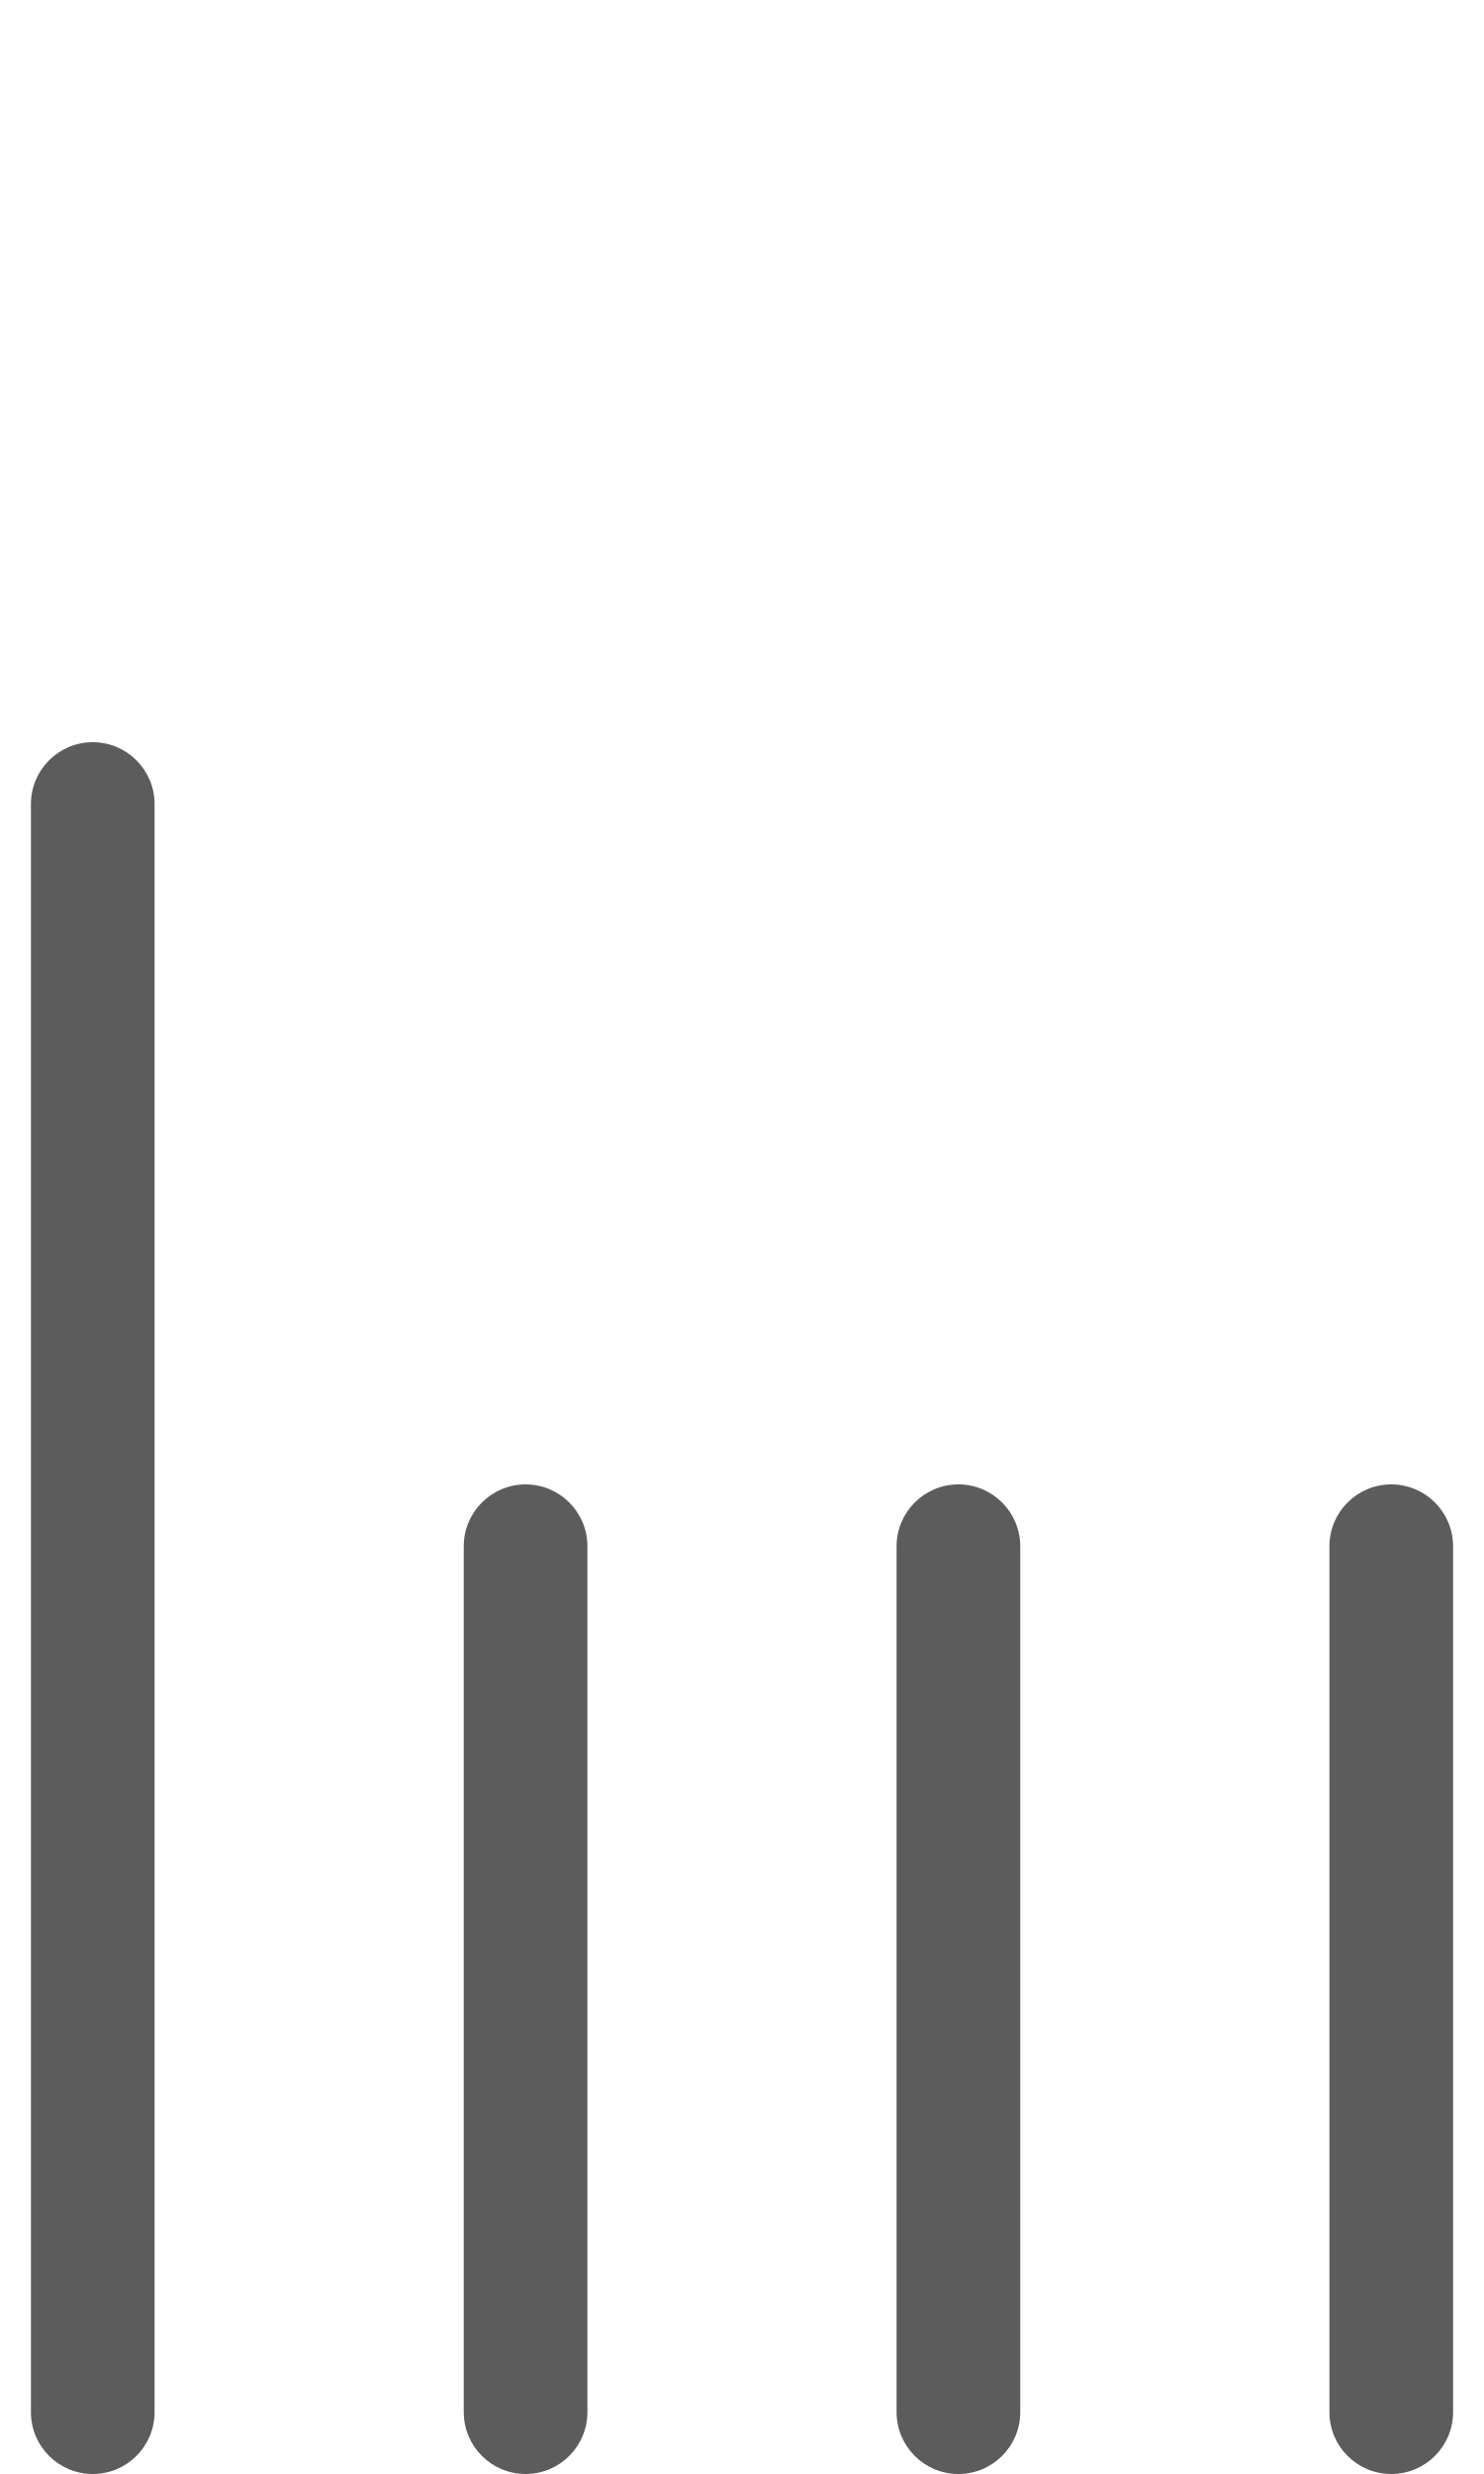
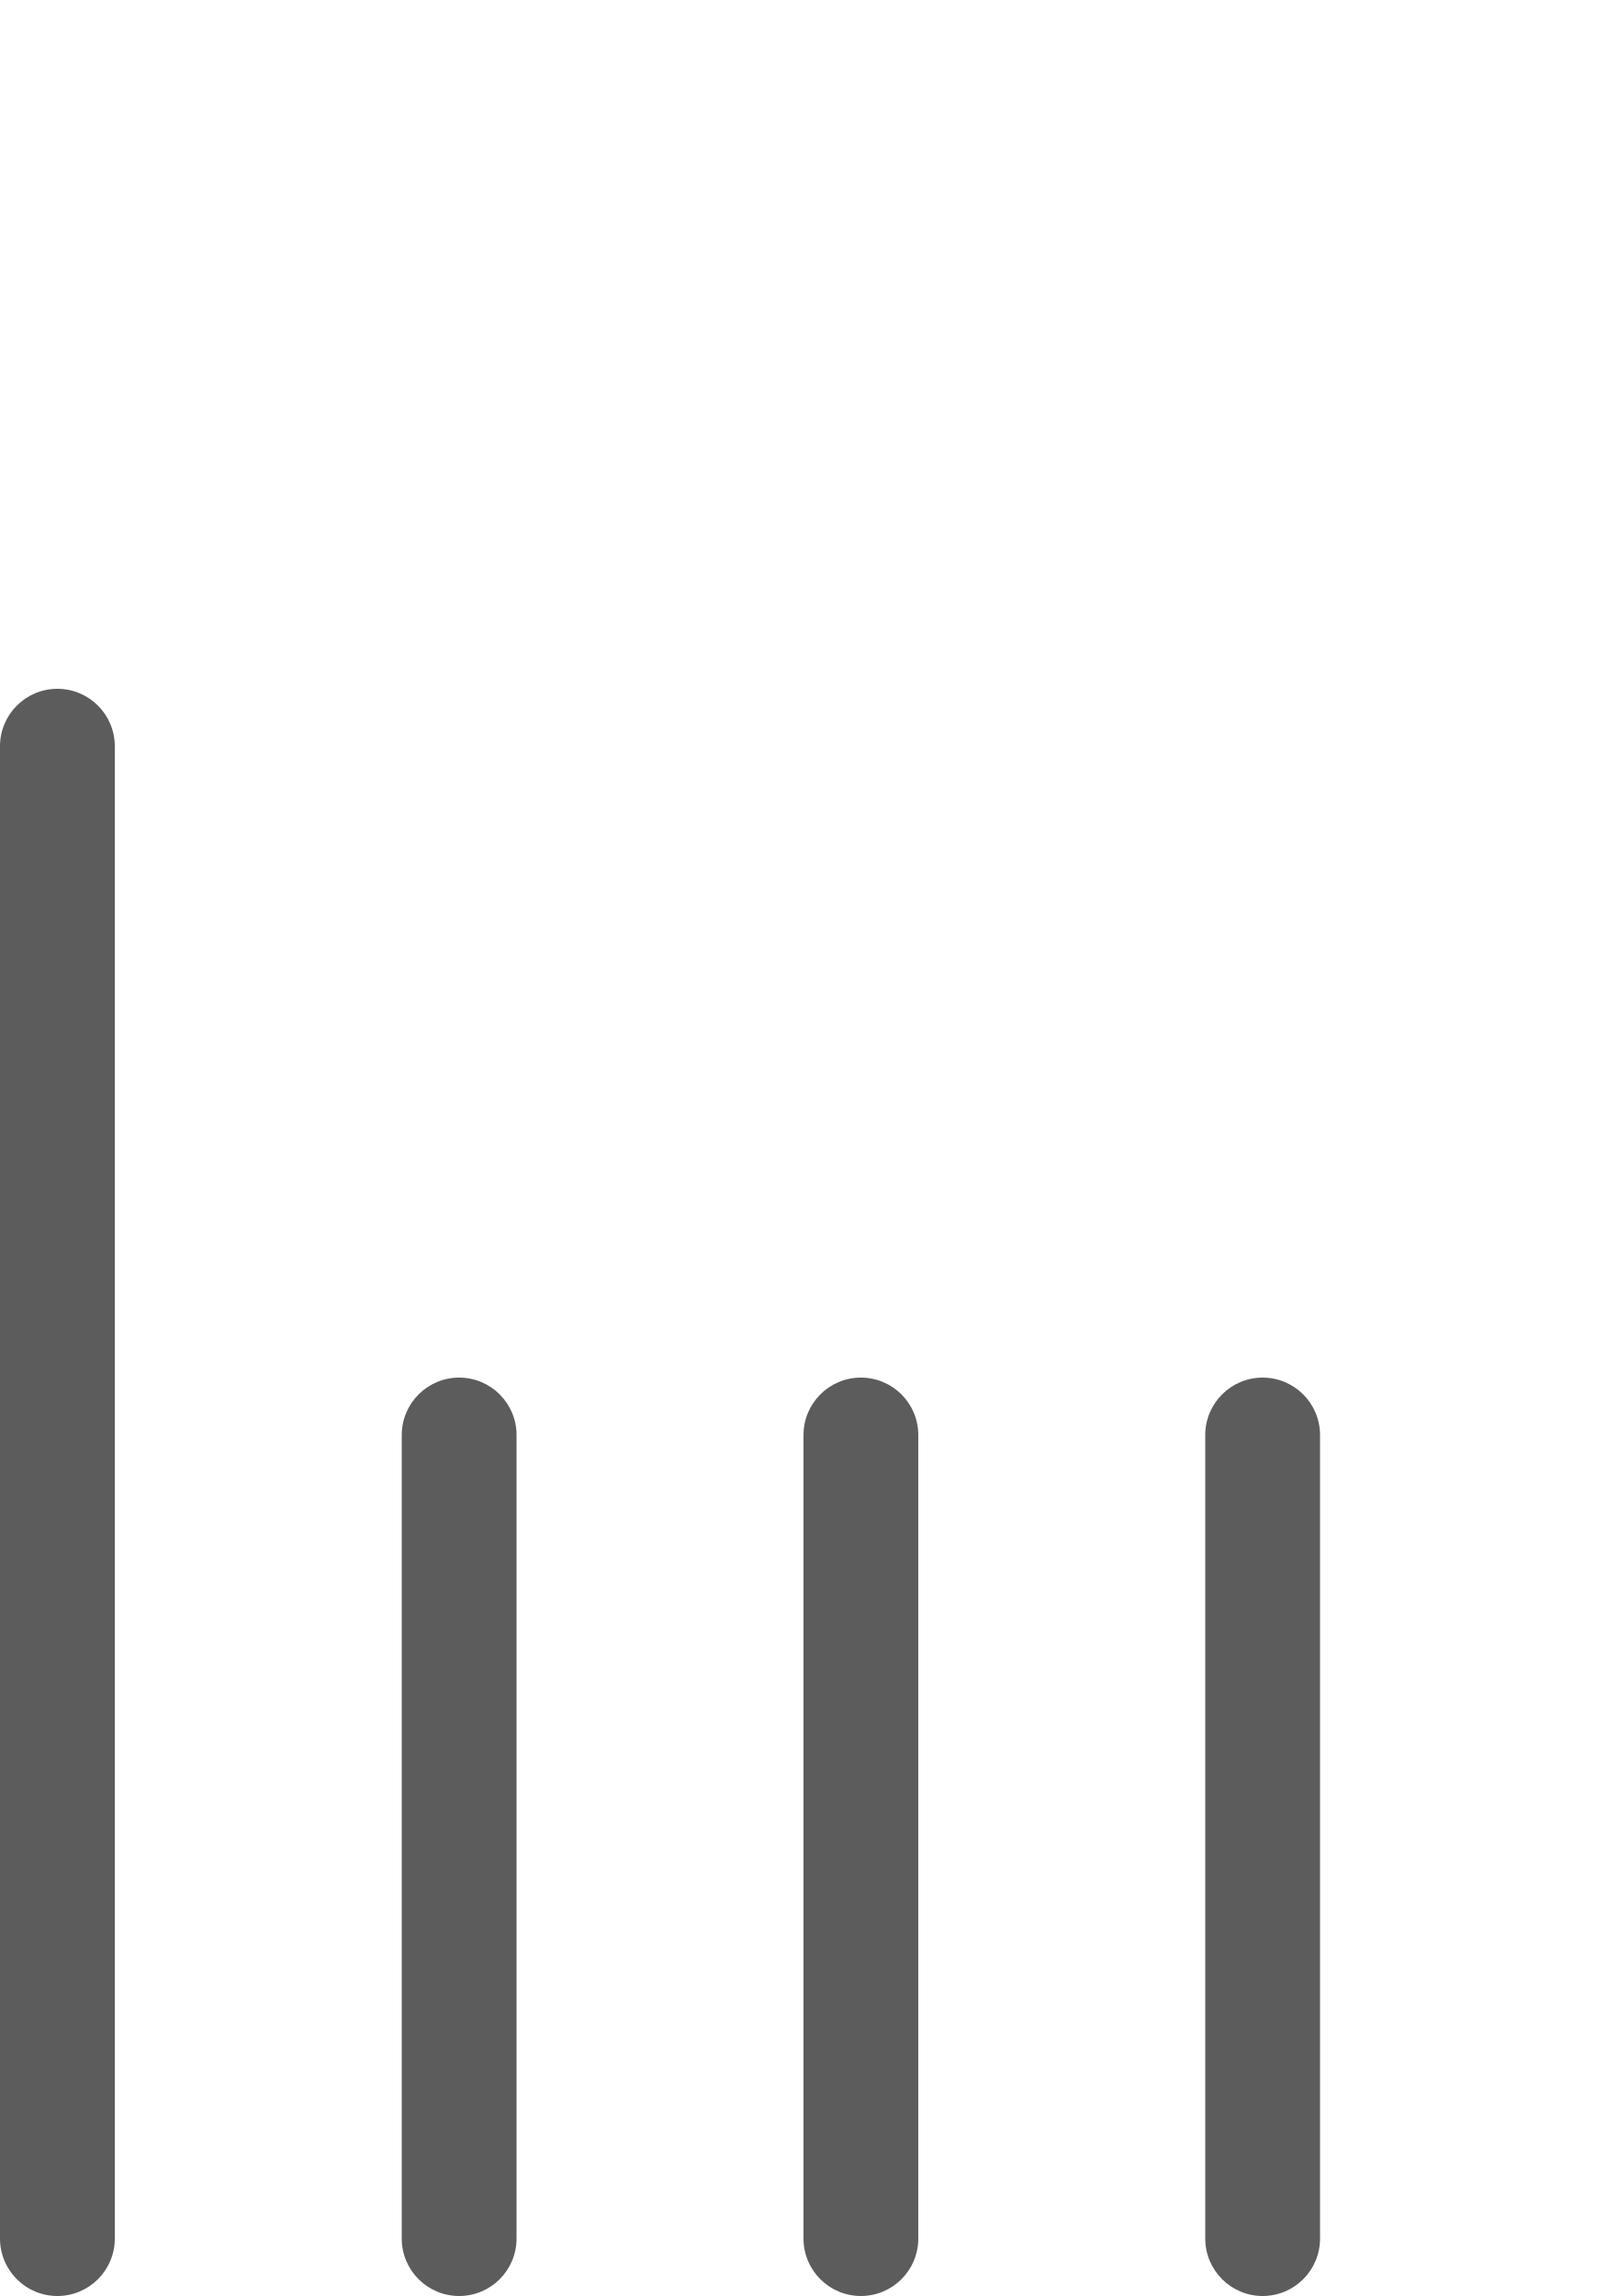
- <svg xmlns="http://www.w3.org/2000/svg" width="24" height="40" viewBox="0 0 24 40" fill="none">
-   <path d="M0.5 13C0.5 12.448 0.948 12 1.5 12C2.052 12 2.5 12.448 2.5 13V39C2.5 39.552 2.052 40 1.5 40C0.948 40 0.5 39.552 0.5 39V13Z" fill="black" fill-opacity="0.64" />
-   <path d="M7.5 25C7.5 24.448 7.948 24 8.5 24C9.052 24 9.5 24.448 9.5 25V39C9.5 39.552 9.052 40 8.5 40C7.948 40 7.5 39.552 7.5 39V25Z" fill="black" fill-opacity="0.64" />
-   <path d="M14.5 25C14.5 24.448 14.948 24 15.5 24C16.052 24 16.5 24.448 16.5 25V39C16.5 39.552 16.052 40 15.5 40C14.948 40 14.5 39.552 14.5 39V25Z" fill="black" fill-opacity="0.64" />
-   <path d="M21.5 25C21.5 24.448 21.948 24 22.5 24C23.052 24 23.5 24.448 23.5 25V39C23.5 39.552 23.052 40 22.5 40C21.948 40 21.5 39.552 21.5 39V25Z" fill="black" fill-opacity="0.64" />
+ <svg xmlns="http://www.w3.org/2000/svg" width="28" height="40" viewBox="0 0 28 40" fill="none">
+   <path d="M0 13C0 12.448 0.448 12 1 12C1.552 12 2 12.448 2 13V39C2 39.552 1.552 40 1 40C0.448 40 0 39.552 0 39V13Z" fill="black" fill-opacity="0.64" />
+   <path d="M7 25C7 24.448 7.448 24 8 24C8.552 24 9 24.448 9 25V39C9 39.552 8.552 40 8 40C7.448 40 7 39.552 7 39V25Z" fill="black" fill-opacity="0.64" />
+   <path d="M14 25C14 24.448 14.448 24 15 24C15.552 24 16 24.448 16 25V39C16 39.552 15.552 40 15 40C14.448 40 14 39.552 14 39V25Z" fill="black" fill-opacity="0.64" />
+   <path d="M21 25C21 24.448 21.448 24 22 24C22.552 24 23 24.448 23 25V39C23 39.552 22.552 40 22 40C21.448 40 21 39.552 21 39V25Z" fill="black" fill-opacity="0.64" />
</svg>
